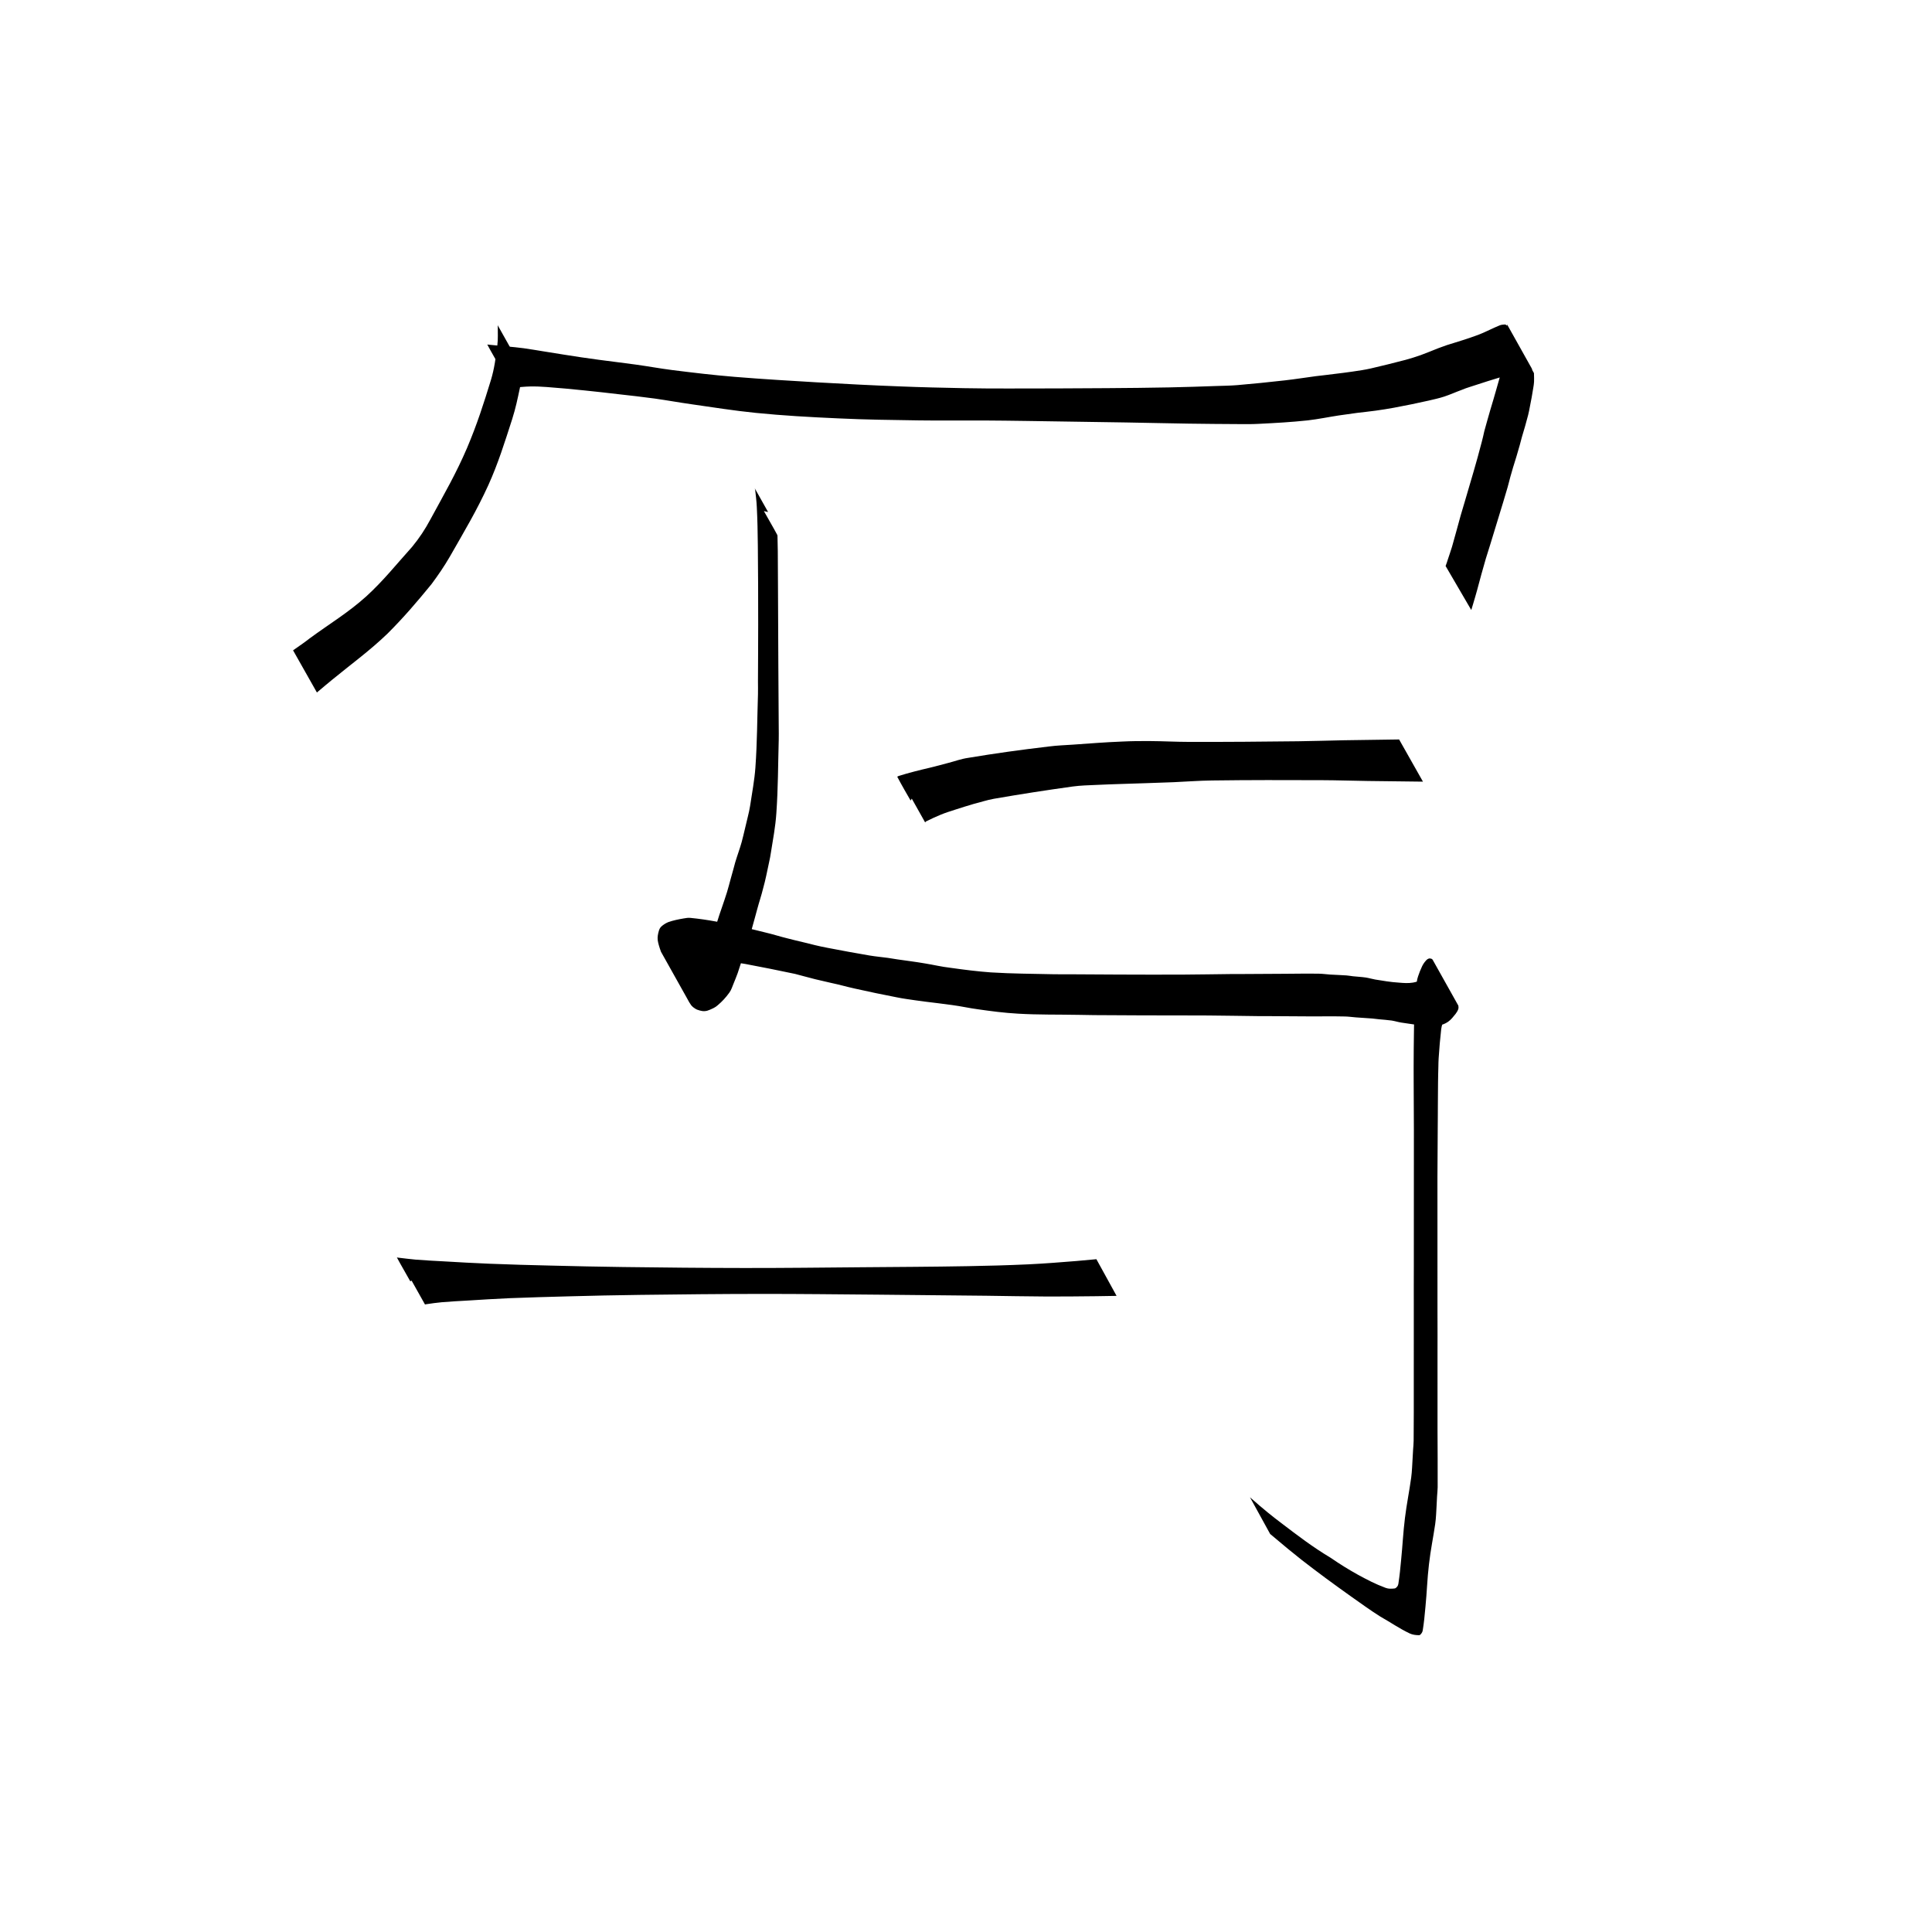
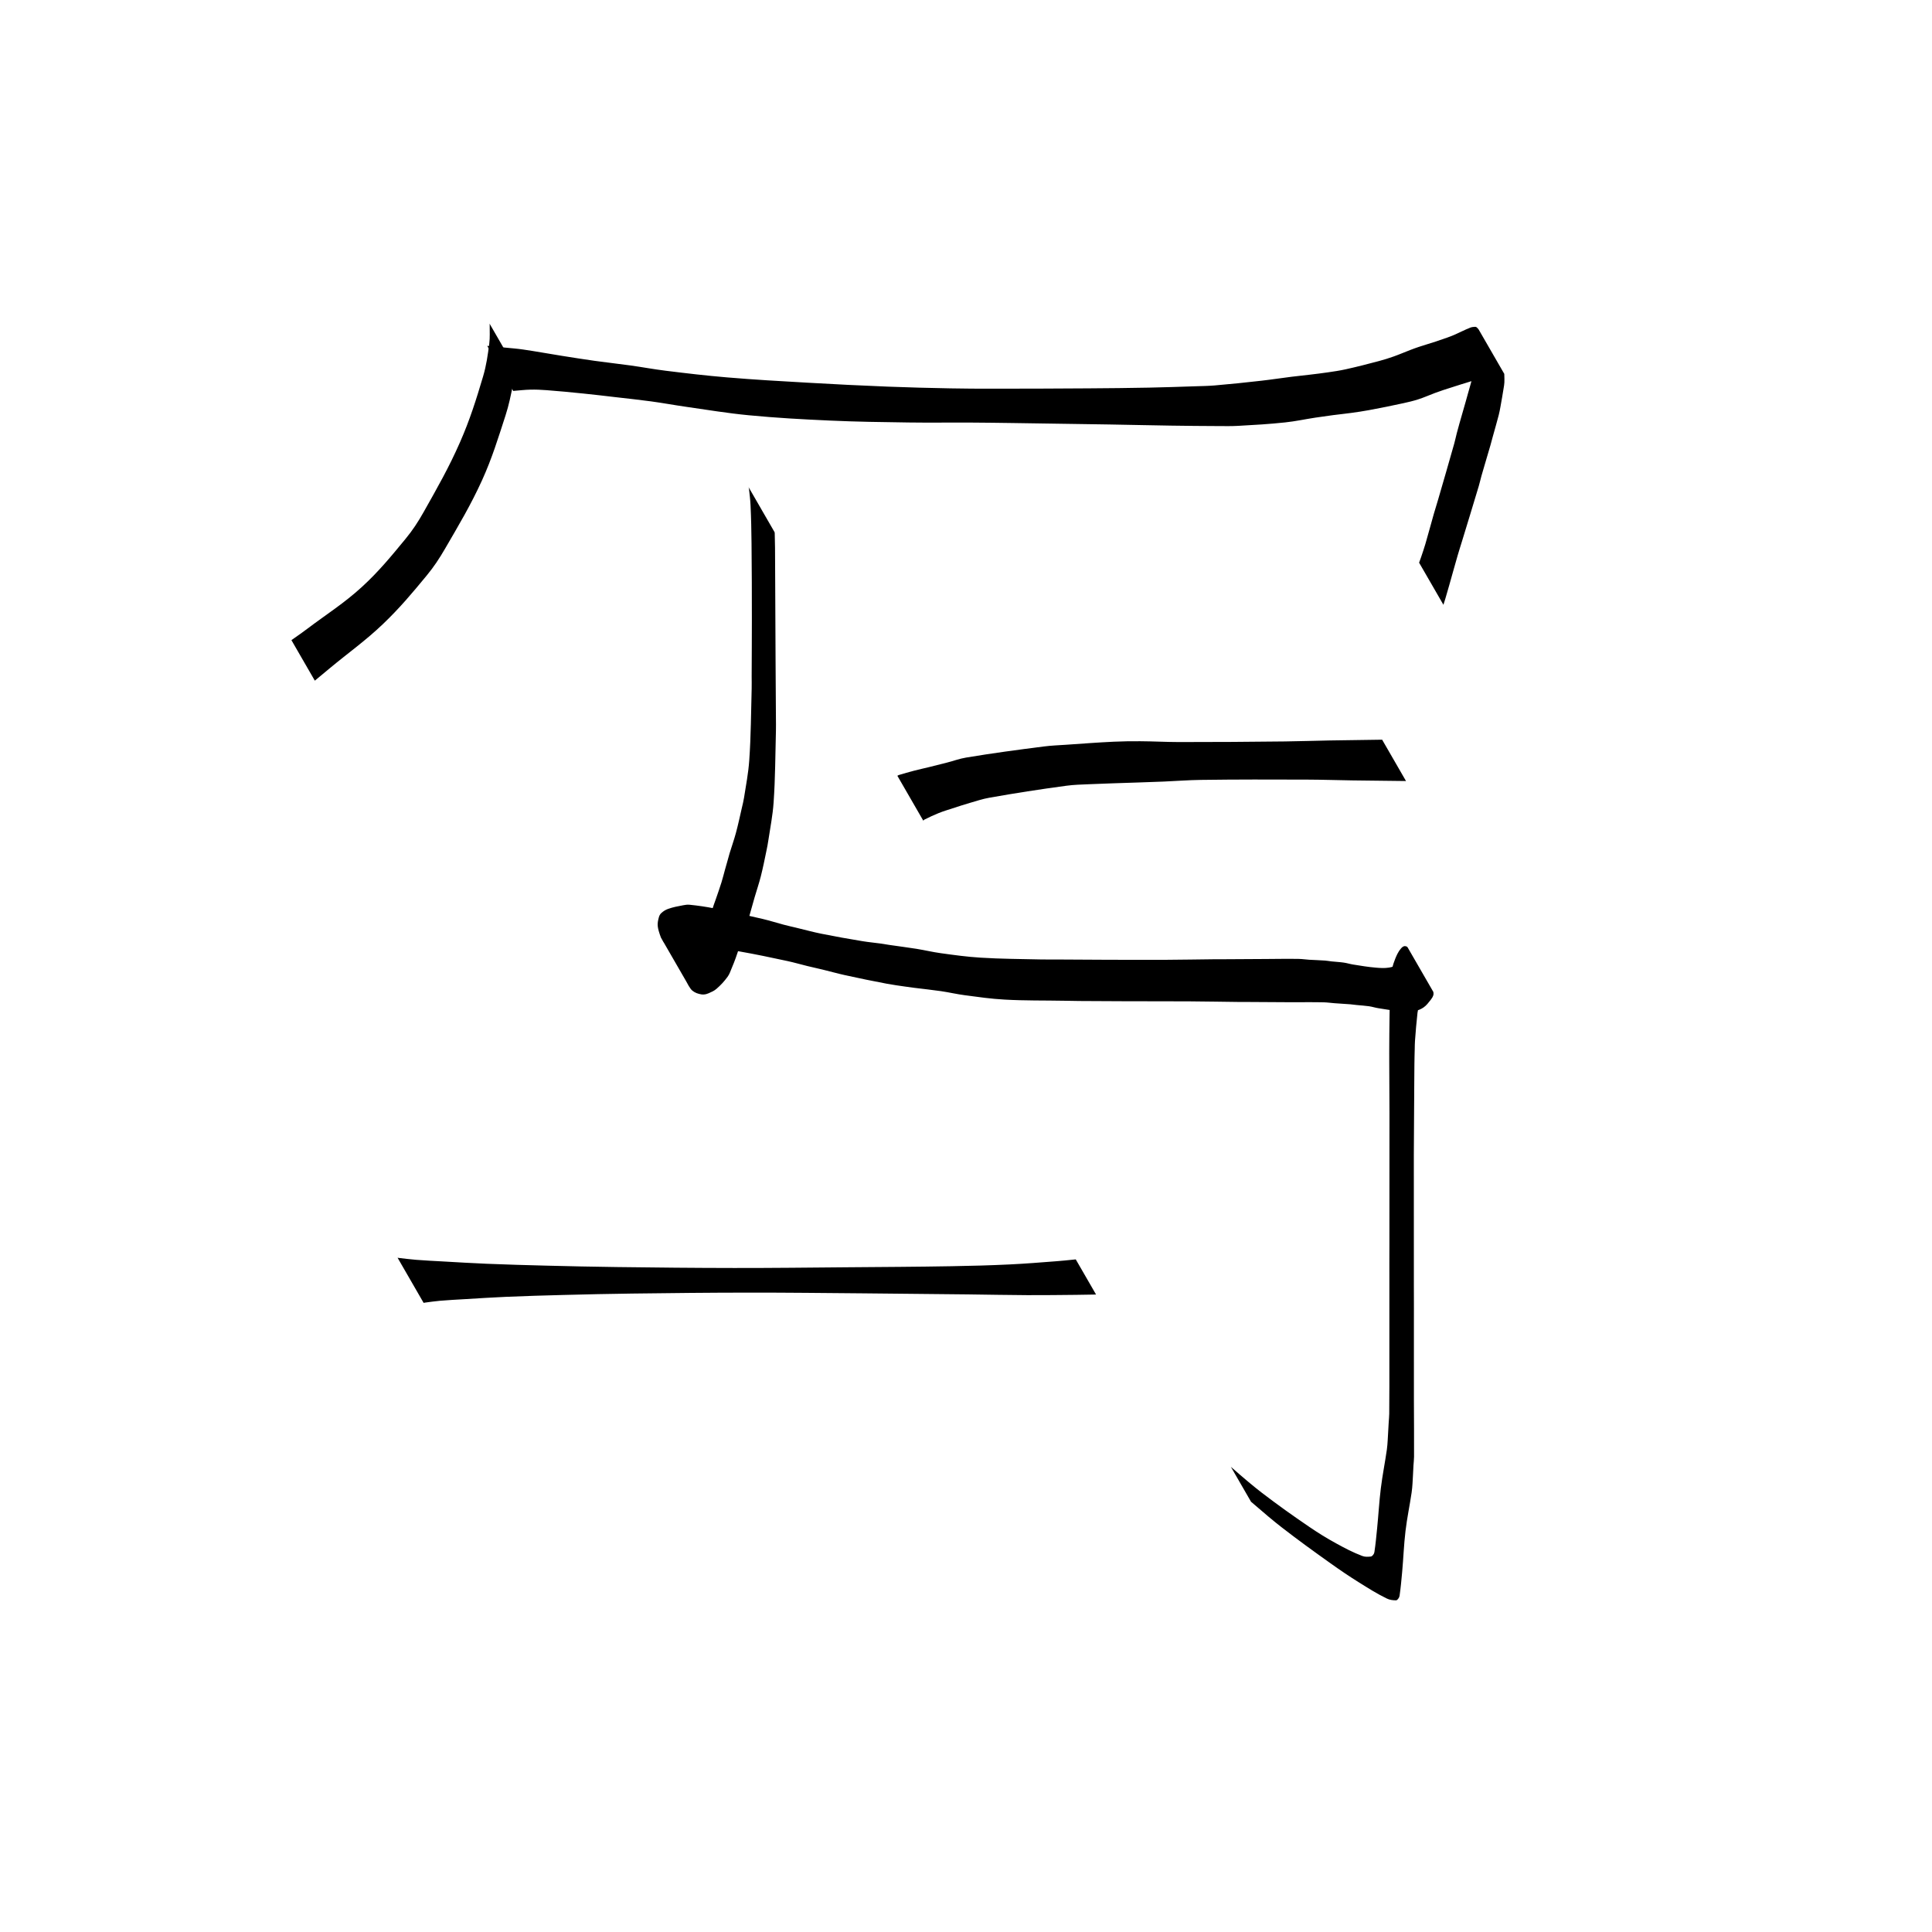
- <svg xmlns="http://www.w3.org/2000/svg" width="1475pt" height="1475pt" version="1.1" viewBox="0 0 1475 1475">
-   <path transform="matrix(1.4 0 0 1.4 222 247)" d="m119 13c4.9 8.4 7.3 13 7.3 13-0.013 0.31-0.032 0.54-0.056 0.71-0.44 2.9-0.69 5.5-1.3 8.4-1.3 6.1-2.3 11-4.2 17-4.2 13-7.6 24-13 36-6.4 14-13 25-21 39-3.2 5.5-6.3 10-10 15-8.1 9.9-15 18-24 27-9.8 9.4-19 16-30 25-2 1.6-4.8 4-8.5 7.1l-13-23c3.9-2.7 6.9-4.8 8.9-6.4 11-8.1 21-14 31-23 9.4-8.6 16-17 25-27 4.1-5 7.1-9.6 10-15 7.6-14 14-25 20-39 5.5-13 9-24 13-37 1.9-6.3 2.6-12 3.5-19 0.46-3.6 0.18-6.7 0.24-10 3e-3 -0.21-0.016-0.51-0.057-0.9 0-2.3e-7 2.4 4.2 7.3 13z" />
-   <path transform="matrix(1.4 0 0 1.4 372 249)" d="m7.3 23c-4.9-8.5-7.3-13-7.3-13 0.22 0.043 0.39 0.071 0.51 0.082 3.6 0.35 6.6 0.61 10 0.97 3.3 0.33 6.1 0.53 9.4 1 7.6 1.1 14 2.3 22 3.5 6.5 1 12 1.9 19 2.8 7 0.98 13 1.6 20 2.6 7 0.97 13 2.1 20 3 12 1.5 22 2.7 34 3.7 16 1.3 30 2.1 45 3 16 0.9 29 1.6 45 2.2 12 0.49 23 0.73 35 0.97 8.4 0.16 16 0.18 24 0.18 19-0.001 35-0.059 54-0.19 12-0.08 22-0.18 34-0.41 9.2-0.18 17-0.46 26-0.77 3.7-0.12 7-0.15 11-0.46 9.2-0.77 17-1.6 26-2.6 6-0.68 11-1.5 17-2.3 3.6-0.44 6.6-0.73 10-1.2 3.5-0.43 6.6-0.78 10-1.3 3.5-0.52 6.5-0.93 9.9-1.7 6.6-1.5 12-2.9 19-4.7 2.9-0.78 5.4-1.6 8.3-2.6 3.3-1.2 6.1-2.4 9.4-3.7 1.6-0.62 3-1.1 4.7-1.7 3.4-1.1 6.3-1.9 9.6-3 2.3-0.74 4.2-1.4 6.4-2.2 1.3-0.49 2.5-0.91 3.8-1.5 3.2-1.4 5.9-2.8 9.1-4.1 0.82-0.32 1.6-0.39 2.5-0.46 0.35-0.027 0.69-0.004 0.98 0.19 0.35 0.23 0.76 0.66 1.2 1.3l14 25c0.087 2.1 0.1 3.7 0.051 4.8-0.054 1.2-0.24 2.1-0.43 3.3-0.58 3.6-1.1 6.7-1.8 10-0.31 1.7-0.57 3.1-1 4.8-1.1 4.3-2.2 8-3.4 12-0.43 1.6-0.77 3-1.2 4.5-1.2 4.3-2.3 7.9-3.6 12-0.54 1.8-1 3.4-1.5 5.2-0.55 2-0.92 3.7-1.5 5.7-3.2 11-6.1 20-9.4 31-0.86 2.8-1.6 5.2-2.5 8-1.7 5.8-3.1 11-4.7 17-0.76 2.7-1.4 5-2.2 7.6-0.23 0.78-0.58 1.9-1 3.3l-14-24c0.51-1.4 0.89-2.4 1.1-3.2 0.86-2.6 1.6-4.7 2.4-7.3 1.7-5.8 3-11 4.7-17 0.82-2.8 1.6-5.3 2.4-8.1 3.2-11 6-20 9.1-32 0.57-2 0.91-3.8 1.4-5.9 0.49-1.9 0.93-3.5 1.5-5.4 1.2-4.3 2.3-8 3.5-12 0.45-1.6 0.82-2.9 1.3-4.5 1.2-4.3 2.3-7.9 3.4-12 0.43-1.7 0.7-3.1 0.98-4.8 0.61-3.7 1.1-6.9 1.6-11 0.16-1.2 0.3-2.2 0.32-3.5 0.017-1.2-0.049-2.9-0.2-5.1l14 25c-0.49-0.65-0.91-1.1-1.3-1.3-0.3-0.21-0.65-0.26-1-0.27-0.93-0.028-1.8-0.15-2.7 0.16-3.3 1.2-6 2.6-9.2 4-1.3 0.55-2.5 0.97-3.8 1.4-2.3 0.75-4.2 1.3-6.5 2-3.4 1.1-6.3 2-9.6 3.1-1.7 0.55-3.1 1-4.7 1.7-3.3 1.2-6.1 2.5-9.4 3.6-2.9 0.94-5.5 1.5-8.5 2.2-6.7 1.5-12 2.6-19 3.9-3.5 0.65-6.5 1.1-10 1.6-3.5 0.49-6.6 0.78-10 1.2-3.5 0.46-6.5 0.88-10 1.4-5.9 0.9-11 2-17 2.7-9.3 0.98-17 1.4-27 1.9-3.8 0.21-7.1 0.13-11 0.12-9.4-0.033-17-0.12-27-0.25-12-0.18-22-0.44-34-0.64-19-0.31-35-0.56-54-0.82-8.4-0.12-16-0.22-24-0.26-12-0.064-22 0.13-35-0.047-15-0.22-29-0.38-44-1.1-16-0.72-30-1.5-45-3-12-1.2-23-3-35-4.7-7-0.99-13-2.1-20-3.1-6.9-0.95-13-1.6-20-2.4-6.3-0.73-12-1.4-18-2-7.3-0.74-14-1.4-21-1.9-3.2-0.23-5.9-0.36-9-0.3-3.2 0.068-6 0.42-9.3 0.68-0.098 0.008-0.24 0.035-0.41 0.082 0 0-2.4-4.2-7.3-13z" />
-   <path transform="matrix(1.4 0 0 1.4 685 565)" d="m7.3 33c-4.9-8.4-7.3-13-7.3-13 0.28-0.2 0.52-0.33 0.69-0.39 3-0.93 5.7-1.7 8.8-2.5 2.8-0.75 5.3-1.3 8.2-2 3.6-0.89 6.7-1.7 10-2.6 3.8-0.96 6.9-2.2 11-2.8 15-2.5 28-4.3 44-6.2 4.5-0.57 8.3-0.69 13-1 9.3-0.64 17-1.3 27-1.7 5.2-0.25 9.7-0.29 15-0.26 7.6 0.041 14 0.45 22 0.46 21 0.029 39-0.12 59-0.35 8.7-0.093 16-0.39 25-0.55 6.9-0.12 17-0.27 30-0.43l13 23c-13-0.14-23-0.26-30-0.36-8.9-0.13-17-0.41-25-0.44-21-0.069-39-0.12-60 0.16-7.4 0.1-14 0.64-21 0.94-5.2 0.21-9.6 0.35-15 0.53-9.4 0.34-18 0.52-27 0.95-4.5 0.21-8.4 0.26-13 0.87-15 2.1-28 4.1-43 6.7-3.8 0.68-7 1.8-11 2.8-3.5 1-6.5 2-10 3.1-2.7 0.89-5.1 1.6-7.8 2.7-2.9 1.2-5.3 2.3-8.1 3.7-0.17 0.086-0.36 0.28-0.57 0.59 0 0-2.4-4.2-7.3-13z" />
-   <path transform="matrix(1.4 0 0 1.4 502 372)" d="m58 13c4.9 8.5 7.3 13 7.3 13 0.069 0.21 0.11 0.38 0.11 0.49 0.092 2.9 0.14 5.4 0.17 8.3 0.068 7.2 0.07 13 0.11 21 0.074 15 0.12 28 0.2 43 0.06 11 0.14 21 0.2 32 0.013 2.4 0.07 4.5 0.003 7-0.39 14-0.33 26-1.3 40-0.51 7.5-1.8 14-2.9 21-0.31 2.1-0.64 3.9-1.1 5.9-1.1 5.1-1.9 9.4-3.2 14-1 4.1-2.2 7.5-3.4 12-0.37 1.3-0.67 2.4-1 3.7-0.53 1.9-0.99 3.5-1.5 5.4-0.71 2.5-1.2 4.7-2 7.2-0.99 3.2-2 5.9-3 9-0.42 1.2-0.8 2.3-1.2 3.5-0.65 1.9-1.2 3.6-1.8 5.5-0.72 2-1.4 3.6-2.2 5.6-0.78 1.8-1.2 3.5-2.4 5.1-1.9 2.6-3.8 4.7-6.3 6.8-1.3 1.2-2.8 1.8-4.4 2.5-0.9 0.4-1.7 0.63-2.7 0.69-0.96 0.061-1.8-0.1-2.7-0.35-0.96-0.25-1.8-0.55-2.6-1.1-0.79-0.48-1.4-0.98-2-1.7-0.7-0.92-1.5-2.3-2.5-4.2l-14-25c-1-2.7-1.6-4.9-1.8-6.4-0.19-1.7 0.14-3.3 0.59-4.9 0.25-0.95 0.65-1.8 1.4-2.5 1.2-1.1 2.4-1.8 3.8-2.4 2.9-1 5.5-1.5 8.4-2 1.3-0.24 2.4-0.41 3.7-0.29 4.9 0.49 9.1 1.1 14 2 9.6 1.9 18 3.7 27 6 4.1 0.96 7.5 2.1 12 3.2 3 0.78 5.6 1.4 8.6 2.1 4.4 1.1 8.2 2.1 13 3 8.1 1.6 15 2.8 23 4.2 3.5 0.59 6.6 0.83 10 1.3 1.8 0.25 3.4 0.55 5.2 0.82 5.3 0.78 9.8 1.3 15 2.2 4.8 0.77 8.8 1.8 14 2.4 7.8 1.1 15 2 22 2.5 12 0.74 22 0.72 34 1 2.9 0.072 5.5 0.012 8.4 0.026 9.6 0.047 18 0.12 27 0.15 12 0.035 23 0.085 35 0.028 9.5-0.043 18-0.22 27-0.31 2-0.019 3.7 3e-3 5.6-6e-3 7.9-0.039 15-0.098 23-0.13 6.6-0.029 12-0.16 19-0.049 2.1 0.035 3.9 0.34 6 0.47 3.1 0.2 5.8 0.23 8.9 0.47 1.3 0.094 2.3 0.33 3.6 0.46 2.4 0.26 4.5 0.33 6.9 0.68 1.8 0.27 3.4 0.79 5.2 1.1 4.4 0.7 8.2 1.4 13 1.7 2.6 0.22 5 0.4 7.6-0.03 1.9-0.31 3.5-0.96 5.1-2 1.7-1.2 2.9-2.6 4.1-4.2 0.68-0.9 1.1-1.8 1.3-3 0.11-0.48 0.051-1.2-0.17-2.1l14 25c-0.19-0.26-0.37-0.42-0.52-0.47-0.49-0.16-0.96-0.28-1.5-0.16-0.66 0.16-1.2 0.44-1.7 0.93-0.91 0.93-1.6 1.9-2.2 3-0.96 1.8-1.6 3.4-2.3 5.4-0.37 1-0.62 1.9-0.74 3-0.63 5.5-0.99 10-1.4 16-0.12 1.5-0.091 2.8-0.14 4.4-0.043 1.5-0.08 2.8-0.11 4.3-0.034 1.6-0.056 2.9-0.074 4.5-0.026 2.4-0.035 4.5-0.052 6.9-0.017 2.3-0.032 4.2-0.045 6.4-9e-3 1.5-9e-3 2.9-0.019 4.4-0.014 2.4-0.035 4.4-0.05 6.8-0.058 9.3-0.14 17-0.16 27-0.035 26 9e-3 48 0.021 74 2e-3 2.2 0.012 4.1 0.017 6.3 4e-3 2.2 0.01 4 0.01 6.1 0 3-0.01 5.7-0.01 8.7 0 15-0.01 28 7e-3 43 0.013 11 0.15 20 0.077 31-0.012 1.7-0.23 3.2-0.33 5-0.2 3.5-0.29 6.5-0.52 9.9-0.12 1.8-0.23 3.4-0.5 5.2-1.1 7.6-2.5 14-3.4 22-0.96 8-1.1 15-1.9 23-0.43 4.7-0.79 8.7-1.5 13-0.088 0.61-0.32 1.1-0.7 1.6-0.35 0.46-0.74 0.99-1.3 0.98-1.8-8e-3 -3.5-0.21-5.2-1-5.8-2.8-10-5.8-16-9.2-5.7-3.6-10-6.8-16-11-9.7-6.9-18-13-27-20-4.1-3.2-9.9-8-17-14l-11-20c7.3 6.5 13 11 17 14 9.2 7 17 13 27 19 5.1 3.5 9.6 6.3 15 9.3 5 2.7 9.3 5 15 7.1 1.6 0.6 3.1 0.49 4.8 0.33 0.57-0.055 0.99-0.48 1.4-0.92 0.39-0.47 0.63-0.98 0.72-1.6 0.7-4.6 1.1-8.6 1.5-13 0.8-7.9 1.1-15 2.1-23 0.95-7.7 2.3-14 3.4-22 0.26-1.8 0.34-3.4 0.47-5.2 0.23-3.5 0.36-6.4 0.56-9.9 0.1-1.8 0.29-3.2 0.3-5 0.12-11 0.064-20 0.076-31 0.017-15 8e-3 -28 7e-3 -43 0-3.1-0.01-5.7-9e-3 -8.8 0-2.1 5e-3 -4 0.01-6.1 5e-3 -2.2 0.015-4.1 0.016-6.3 0.016-26 0.055-48 0.034-74-8e-3 -9.5-0.079-18-0.12-27-9e-3 -2.4-0.015-4.5-0.015-6.9 1e-3 -1.5 0.01-2.9 0.017-4.4 0.012-2.3 0.017-4.2 0.037-6.5 0.022-2.4 0.053-4.4 0.084-6.8 0.02-1.6 0.037-3 0.063-4.5 0.024-1.5 0.042-2.8 0.08-4.4 0.037-1.5 0.03-2.8 0.13-4.4 0.38-5.6 0.68-10 1.3-16 0.11-1.1 0.35-2 0.71-3.1 0.68-2 1.3-3.6 2.2-5.5 0.59-1.2 1.2-2.1 2.1-3.1 0.45-0.52 0.96-0.91 1.6-1.1 0.49-0.15 0.97-2e-3 1.5 0.16 0.17 0.057 0.35 0.23 0.56 0.52l14 25c0.13 0.8 0.13 1.4-3e-3 1.8-0.34 1-0.83 1.8-1.5 2.7-1.3 1.6-2.4 3.1-4.1 4.3-1.6 1.1-3.2 1.7-5.1 2-2.6 0.43-4.9 0.33-7.5 0.12-4.5-0.36-8.2-1-13-1.7-1.8-0.29-3.4-0.82-5.2-1.1-2.4-0.35-4.5-0.44-6.9-0.69-1.3-0.13-2.3-0.3-3.6-0.41-3.2-0.26-5.9-0.38-9-0.62-2.1-0.16-3.9-0.45-6-0.49-6.7-0.15-12-0.021-19-0.051-8-0.036-15-0.096-23-0.14-2-0.011-3.7 0.011-5.6-9e-3 -9.6-0.1-18-0.28-27-0.34-12-0.079-23-0.026-35-0.066-9.6-0.031-18-0.064-27-0.14-3-0.023-5.5-0.084-8.5-0.14-12-0.22-22 2e-3 -33-0.64-7.9-0.44-15-1.4-22-2.4-4.8-0.63-8.8-1.6-14-2.3-5.2-0.76-9.7-1.2-15-1.9-1.8-0.23-3.3-0.43-5.1-0.69-3.6-0.54-6.7-0.92-10-1.6-8.2-1.6-15-3-23-4.8-4.5-0.98-8.2-2.1-13-3.1-3-0.72-5.6-1.3-8.6-2-4-0.97-7.4-2-11-2.9-9.4-2-18-3.7-27-5.4-4.8-0.83-8.9-1.3-14-1.7-1.3-0.1-2.4 0.076-3.6 0.33-3 0.61-5.6 1.1-8.4 2.1-1.5 0.56-2.6 1.4-3.8 2.5-0.71 0.66-1.2 1.4-1.4 2.4-0.47 1.6-0.81 3.2-0.63 4.9 0.16 1.5 0.77 3.7 1.8 6.4l-14-25c0.95 1.8 1.8 3.2 2.4 4.1 0.56 0.74 1.2 1.3 2 1.7 0.85 0.51 1.7 0.81 2.6 1.1 0.93 0.24 1.8 0.37 2.7 0.34 1-0.035 1.9-0.15 2.8-0.53 1.6-0.67 3.1-1.3 4.4-2.4 2.4-2.1 4.3-4.2 6.3-6.8 1.2-1.6 1.7-3.2 2.5-5 0.84-1.9 1.4-3.6 2.2-5.6 0.69-1.9 1.2-3.6 1.8-5.5 0.42-1.2 0.83-2.3 1.2-3.5 1.1-3.2 2-5.8 3-9 0.78-2.5 1.3-4.7 2-7.2 0.53-1.9 0.99-3.5 1.5-5.4 0.36-1.3 0.64-2.4 1-3.7 1.2-4 2.5-7.4 3.5-11 1.3-4.9 2.2-9.2 3.4-14 0.46-2 0.91-3.7 1.2-5.7 1.1-7.4 2.4-14 2.9-21 0.99-14 0.95-26 1.4-40 0.07-2.4-0.012-4.5-5e-3 -7 0.032-11 0.13-20 0.12-31-0.014-15-0.013-28-0.19-43-0.086-7.5-0.2-14-0.56-21-0.16-3.4-0.54-6.2-0.91-9.6-0.02-0.17-0.098-0.41-0.24-0.72 0-2.3e-7 2.4 4.2 7.3 13z" />
-   <path transform="matrix(1.4 0 0 1.4 303 960)" d="m7.3 13c-4.9-8.5-7.3-13-7.3-13 0.29 0.062 0.52 0.1 0.67 0.12 3.4 0.39 6.4 0.79 9.8 1.1 5.3 0.42 9.8 0.62 15 0.91 8.6 0.48 16 0.96 25 1.3 12 0.47 22 0.75 33 1 14 0.35 26 0.62 40 0.8 23 0.29 43 0.51 66 0.53 22 0.021 42-0.22 64-0.41 20-0.17 38-0.23 58-0.59 11-0.2 21-0.45 33-1 9.3-0.44 17-1.1 26-1.8 2.5-0.19 6.1-0.53 11-1l11 20c-4.9 0.094-8.6 0.15-11 0.18-9.6 0.085-18 0.21-27 0.17-12-0.049-22-0.29-33-0.42-21-0.23-38-0.42-59-0.59-23-0.18-42-0.43-64-0.41-23 0.022-43 0.24-66 0.53-14 0.17-25 0.44-39 0.8-11 0.29-21 0.57-32 1-8.1 0.35-15 0.82-23 1.3-4.9 0.29-9.1 0.48-14 0.91-3 0.26-5.6 0.67-8.6 1.1-0.13 0.016-0.31 0.056-0.54 0.12 0 0-2.4-4.2-7.3-13z" />
+ <svg xmlns="http://www.w3.org/2000/svg" width="1474.6pt" height="1474.6pt" version="1.1" viewBox="0 0 1474.6 1474.6">
+   <g>
+     <path transform="matrix(1.3577 0 0 1.3577 222.43 247.05)" d="m118.69 12.618c4.856 8.412 7.285 12.618 7.285 12.618-0.013 0.309-0.032 0.545-0.056 0.709-0.444 2.94-0.689 5.486-1.319 8.392-1.314 6.066-2.314 11.318-4.231 17.222-4.182 12.883-7.575 24.055-13.173 36.389-6.351 13.99-13.153 25.332-20.873 38.615-3.215 5.532-6.265 10.142-10.334 15.08-8.126 9.863-15.204 18.292-24.438 27.125-9.833 9.406-19.433 16.154-29.898 24.85-1.983 1.648-4.817 4.002-8.502 7.06l-13.151-22.779c3.894-2.709 6.861-4.832 8.899-6.37 10.796-8.148 20.7-14.368 30.679-23.497 9.417-8.614 16.396-17.146 24.514-26.994 4.083-4.953 7.114-9.605 10.266-15.197 7.619-13.514 14.241-25.107 20.468-39.316 5.485-12.516 9.029-23.744 12.91-36.846 1.872-6.321 2.641-11.972 3.487-18.51 0.461-3.564 0.178-6.672 0.237-10.266 3e-3 -0.211-0.016-0.512-0.057-0.904 0-2.2541e-7 2.429 4.206 7.286 12.618z" />
+     <path transform="matrix(1.3577 0 0 1.3577 371.86 249.43)" d="m7.328 23.396c-4.886-8.462-7.328-12.693-7.328-12.693 0.219 0.043 0.389 0.071 0.508 0.082 3.574 0.35 6.641 0.609 10.214 0.968 3.304 0.333 6.147 0.531 9.433 1.011 7.633 1.114 14.134 2.337 21.753 3.543 6.487 1.027 12.046 1.922 18.55 2.835 6.998 0.983 13.025 1.607 20.024 2.582 6.955 0.969 12.872 2.111 19.841 2.973 12.05 1.489 22.389 2.722 34.488 3.742 15.901 1.34 29.563 2.082 45.495 2.998 15.709 0.903 29.18 1.577 44.902 2.2 12.285 0.487 22.822 0.731 35.115 0.971 8.385 0.164 15.574 0.183 23.961 0.183 18.854-0.001 35.015-0.059 53.868-0.187 11.857-0.08 22.02-0.175 33.874-0.407 9.192-0.18 17.068-0.462 26.256-0.768 3.738-0.125 6.95-0.149 10.677-0.463 9.153-0.771 16.983-1.607 26.111-2.638 6.037-0.681 11.182-1.501 17.211-2.253 3.558-0.444 6.619-0.731 10.179-1.163 3.546-0.431 6.589-0.776 10.122-1.304 3.488-0.521 6.489-0.933 9.932-1.694 6.618-1.464 12.248-2.91 18.796-4.659 2.925-0.781 5.404-1.56 8.259-2.569 3.328-1.176 6.096-2.413 9.396-3.67 1.632-0.622 3.035-1.148 4.693-1.698 3.36-1.113 6.278-1.948 9.641-3.05 2.258-0.739 4.184-1.403 6.419-2.209 1.346-0.485 2.498-0.912 3.811-1.48 3.213-1.388 5.861-2.825 9.117-4.107 0.823-0.324 1.602-0.393 2.483-0.462 0.349-0.027 0.69-0.003 0.98 0.191 0.347 0.233 0.759 0.665 1.235 1.295l14.421 24.977c0.087 2.091 0.104 3.699 0.051 4.824-0.054 1.154-0.245 2.133-0.429 3.274-0.583 3.615-1.103 6.71-1.762 10.312-0.307 1.681-0.571 3.124-0.996 4.778-1.109 4.317-2.206 7.978-3.386 12.276-0.434 1.584-0.77 2.953-1.224 4.531-1.228 4.266-2.33 7.907-3.579 12.166-0.538 1.832-1.016 3.396-1.526 5.236-0.554 2.001-0.92 3.747-1.512 5.737-3.231 10.856-6.112 20.127-9.41 30.963-0.857 2.815-1.642 5.213-2.463 8.039-1.694 5.834-3.057 10.861-4.721 16.704-0.761 2.672-1.415 4.962-2.206 7.626-0.233 0.782-0.583 1.895-1.05 3.338l-13.668-23.673c0.508-1.375 0.888-2.437 1.139-3.185 0.856-2.554 1.623-4.734 2.383-7.318 1.718-5.841 3.018-10.897 4.696-16.749 0.816-2.844 1.605-5.255 2.43-8.096 3.202-11.031 5.966-20.48 9.077-31.537 0.572-2.033 0.914-3.814 1.443-5.858 0.487-1.879 0.932-3.483 1.459-5.351 1.214-4.302 2.292-7.978 3.515-12.277 0.446-1.567 0.818-2.912 1.254-4.481 1.192-4.289 2.29-7.944 3.397-12.256 0.427-1.662 0.703-3.11 0.981-4.804 0.613-3.719 1.065-6.919 1.564-10.654 0.162-1.205 0.305-2.243 0.322-3.459 0.017-1.187-0.049-2.88-0.2-5.082l14.421 24.977c-0.491-0.649-0.912-1.098-1.265-1.347-0.303-0.214-0.654-0.26-1.026-0.271-0.931-0.029-1.778-0.148-2.658 0.158-3.31 1.153-5.955 2.632-9.195 3.972-1.325 0.548-2.483 0.969-3.845 1.421-2.269 0.753-4.246 1.301-6.527 2.022-3.372 1.065-6.265 1.971-9.624 3.079-1.661 0.549-3.077 1.046-4.718 1.655-3.314 1.229-6.075 2.509-9.438 3.596-2.916 0.943-5.482 1.539-8.475 2.195-6.711 1.472-12.488 2.625-19.243 3.885-3.484 0.649-6.494 1.078-10.005 1.568-3.547 0.495-6.606 0.777-10.156 1.244-3.517 0.463-6.528 0.882-10.035 1.414-5.943 0.902-10.986 2.047-16.963 2.683-9.252 0.984-17.223 1.428-26.513 1.94-3.801 0.209-7.069 0.134-10.875 0.12-9.396-0.033-17.45-0.116-26.845-0.253-12.069-0.176-22.411-0.443-34.479-0.641-19.057-0.312-35.391-0.555-54.448-0.817-8.402-0.115-15.604-0.216-24.006-0.26-12.103-0.064-22.479 0.126-34.582-0.047-15.492-0.222-28.777-0.38-44.256-1.08-15.937-0.721-29.602-1.46-45.483-2.978-12.324-1.178-22.798-2.983-35.055-4.723-6.978-0.991-12.918-2.123-19.902-3.078-6.949-0.951-12.933-1.559-19.9-2.366-6.329-0.734-11.75-1.395-18.089-2.037-7.275-0.737-13.514-1.365-20.806-1.903-3.15-0.232-5.862-0.363-9.021-0.297-3.25 0.068-6.022 0.425-9.262 0.68-0.098 0.008-0.236 0.035-0.413 0.082 0 0-2.443-4.231-7.328-12.693z" />
+     <path transform="matrix(1.3577 0 0 1.3577 684.92 564.57)" d="m7.289 32.911c-4.859-8.416-7.289-12.625-7.289-12.625 0.285-0.204 0.515-0.334 0.693-0.387 3.046-0.925 5.671-1.673 8.75-2.481 2.847-0.747 5.319-1.258 8.177-1.962 3.62-0.892 6.721-1.668 10.332-2.596 3.75-0.964 6.88-2.175 10.7-2.811 15.184-2.528 28.27-4.263 43.539-6.217 4.473-0.572 8.347-0.69 12.846-0.998 9.279-0.636 17.229-1.26 26.519-1.7 5.245-0.248 9.749-0.292 14.999-0.265 7.645 0.041 14.193 0.449 21.838 0.46 20.804 0.029 38.636-0.124 59.439-0.345 8.721-0.093 16.192-0.394 24.912-0.551 6.947-0.125 16.871-0.269 29.773-0.432l13.417 23.24c-13.099-0.138-23.175-0.258-30.228-0.359-8.92-0.128-16.564-0.411-25.485-0.441-20.841-0.069-38.707-0.124-59.546 0.161-7.367 0.101-13.668 0.638-21.029 0.941-5.195 0.213-9.649 0.347-14.845 0.532-9.432 0.335-17.521 0.523-26.949 0.954-4.528 0.207-8.43 0.26-12.922 0.868-15.179 2.053-28.161 4.055-43.243 6.73-3.81 0.676-6.969 1.76-10.687 2.833-3.53 1.019-6.522 2.005-10.015 3.144-2.735 0.891-5.106 1.587-7.776 2.657-2.878 1.153-5.277 2.309-8.055 3.686-0.172 0.086-0.364 0.283-0.575 0.592 0 0-2.43-4.208-7.289-12.625z" />
+     <path transform="matrix(1.3577 0 0 1.3577 501.96 371.7)" d="m58.381 12.678c4.88 8.452 7.319 12.678 7.319 12.678 0.069 0.211 0.105 0.376 0.109 0.494 0.091 2.896 0.141 5.38 0.168 8.277 0.068 7.249 0.07 13.463 0.105 20.712 0.073 15.156 0.124 28.147 0.205 43.303 0.06 11.161 0.141 20.727 0.199 31.889 0.013 2.434 0.07 4.522 0.003 6.955-0.389 14.119-0.335 26.243-1.306 40.333-0.514 7.458-1.839 13.762-2.934 21.157-0.308 2.082-0.644 3.856-1.075 5.917-1.059 5.072-1.905 9.437-3.179 14.46-1.041 4.108-2.241 7.545-3.431 11.612-0.374 1.28-0.674 2.384-1.037 3.667-0.532 1.881-0.99 3.492-1.521 5.372-0.71 2.515-1.248 4.69-2.023 7.185-0.99 3.187-1.953 5.882-3.019 9.045-0.42 1.245-0.802 2.305-1.227 3.549-0.651 1.906-1.155 3.559-1.848 5.451-0.719 1.963-1.354 3.64-2.183 5.558-0.778 1.802-1.247 3.482-2.405 5.066-1.904 2.605-3.814 4.661-6.25 6.776-1.331 1.156-2.782 1.75-4.393 2.465-0.899 0.399-1.741 0.631-2.723 0.693-0.962 0.061-1.8-0.102-2.732-0.347-0.956-0.252-1.771-0.55-2.617-1.059-0.789-0.475-1.435-0.985-1.993-1.718-0.697-0.915-1.542-2.326-2.534-4.231l-14.191-24.579c-1.043-2.73-1.648-4.868-1.815-6.414-0.187-1.729 0.143-3.254 0.59-4.935 0.253-0.953 0.65-1.79 1.375-2.46 1.161-1.073 2.359-1.833 3.847-2.367 2.864-1.028 5.461-1.472 8.449-2.048 1.26-0.243 2.379-0.414 3.656-0.286 4.885 0.491 9.058 1.113 13.878 2.05 9.608 1.868 17.794 3.722 27.323 5.96 4.101 0.963 7.532 2.118 11.608 3.181 3.007 0.784 5.606 1.372 8.628 2.098 4.41 1.058 8.161 2.103 12.608 2.998 8.06 1.621 15.003 2.846 23.114 4.189 3.537 0.586 6.608 0.826 10.159 1.322 1.813 0.253 3.354 0.552 5.165 0.819 5.267 0.776 9.8 1.315 15.056 2.159 4.782 0.768 8.821 1.786 13.618 2.448 7.814 1.077 14.523 2.024 22.396 2.518 11.771 0.739 21.893 0.715 33.684 1.003 2.947 0.072 5.475 0.012 8.423 0.026 9.574 0.047 17.781 0.121 27.356 0.148 12.286 0.035 22.817 0.085 35.102 0.028 9.485-0.043 17.613-0.22 27.098-0.313 1.967-0.019 3.653 3e-3 5.621-6e-3 7.896-0.039 14.665-0.098 22.562-0.133 6.631-0.029 12.317-0.161 18.947-0.049 2.091 0.035 3.87 0.337 5.957 0.467 3.128 0.196 5.816 0.234 8.942 0.466 1.268 0.094 2.34 0.327 3.605 0.465 2.419 0.264 4.511 0.332 6.92 0.681 1.848 0.268 3.381 0.79 5.225 1.081 4.422 0.697 8.21 1.366 12.67 1.742 2.647 0.224 4.967 0.397 7.589-0.03 1.901-0.31 3.516-0.96 5.109-2.041 1.716-1.164 2.886-2.586 4.14-4.236 0.685-0.901 1.071-1.847 1.323-2.95 0.109-0.478 0.051-1.175-0.172-2.092l14.449 25.027c-0.193-0.262-0.369-0.419-0.525-0.468-0.49-0.155-0.96-0.279-1.459-0.158-0.664 0.162-1.237 0.443-1.716 0.931-0.913 0.928-1.557 1.874-2.17 3.023-0.964 1.807-1.613 3.45-2.312 5.375-0.372 1.025-0.615 1.944-0.739 3.028-0.632 5.527-0.991 10.285-1.417 15.832-0.118 1.524-0.091 2.838-0.135 4.366-0.043 1.505-0.08 2.794-0.112 4.299-0.034 1.585-0.056 2.944-0.074 4.529-0.026 2.414-0.035 4.483-0.052 6.897-0.017 2.252-0.032 4.183-0.045 6.436-9e-3 1.539-9e-3 2.858-0.019 4.397-0.014 2.369-0.035 4.4-0.05 6.769-0.058 9.335-0.145 17.336-0.157 26.671-0.035 25.816 9e-3 47.944 0.021 73.76 2e-3 2.209 0.012 4.102 0.017 6.311 4e-3 2.152 0.01 3.996 0.01 6.148 0 3.05-0.01 5.666-0.01 8.716 0 15.103-0.01 28.049 7e-3 43.151 0.013 10.942 0.153 20.32 0.077 31.261-0.012 1.74-0.229 3.224-0.329 4.961-0.199 3.475-0.29 6.458-0.525 9.93-0.124 1.818-0.234 3.38-0.499 5.184-1.118 7.603-2.54 14.053-3.45 21.684-0.955 8.01-1.139 14.939-1.875 22.972-0.43 4.693-0.787 8.721-1.456 13.386-0.088 0.612-0.319 1.135-0.697 1.624-0.352 0.456-0.742 0.986-1.317 0.984-1.839-8e-3 -3.501-0.209-5.155-1.012-5.782-2.807-10.442-5.796-15.891-9.205-5.683-3.555-10.438-6.792-15.896-10.683-9.669-6.894-17.927-12.852-27.314-20.125-4.141-3.207-9.885-8.003-17.233-14.385l-11.335-19.632c7.348 6.456 13.111 11.284 17.289 14.483 9.188 7.034 17.278 12.787 26.841 19.303 5.116 3.486 9.645 6.278 15.072 9.257 4.99 2.739 9.332 5.033 14.652 7.058 1.561 0.595 3.099 0.493 4.762 0.332 0.57-0.055 0.987-0.482 1.351-0.924 0.388-0.47 0.629-0.983 0.719-1.586 0.698-4.624 1.052-8.621 1.522-13.273 0.796-7.901 1.12-14.711 2.095-22.593 0.946-7.658 2.3-14.146 3.39-21.785 0.261-1.822 0.344-3.401 0.468-5.238 0.234-3.455 0.356-6.421 0.556-9.877 0.101-1.751 0.286-3.248 0.305-5.002 0.115-10.848 0.064-20.147 0.076-30.996 0.017-15.094 8e-3 -28.032 7e-3 -43.126 0-3.063-0.01-5.689-9e-3 -8.751 0-2.139 5e-3 -3.972 0.01-6.111 5e-3 -2.19 0.015-4.066 0.016-6.256 0.016-25.782 0.055-47.881 0.034-73.664-8e-3 -9.5-0.079-17.643-0.116-27.144-9e-3 -2.408-0.015-4.473-0.015-6.881 1e-3 -1.54 0.01-2.86 0.017-4.399 0.012-2.258 0.017-4.193 0.037-6.451 0.022-2.395 0.053-4.448 0.084-6.843 0.02-1.592 0.037-2.956 0.063-4.547 0.024-1.524 0.042-2.831 0.08-4.355 0.037-1.529 0.03-2.841 0.134-4.366 0.385-5.64 0.685-10.479 1.261-16.103 0.113-1.102 0.347-2.038 0.706-3.086 0.675-1.966 1.305-3.643 2.24-5.5 0.594-1.18 1.235-2.14 2.106-3.134 0.451-0.515 0.958-0.908 1.613-1.11 0.491-0.151 0.973-2e-3 1.461 0.163 0.168 0.057 0.353 0.231 0.556 0.521l14.449 25.027c0.131 0.797 0.13 1.393-3e-3 1.789-0.34 1.01-0.826 1.823-1.493 2.654-1.303 1.624-2.377 3.138-4.096 4.311-1.593 1.088-3.236 1.675-5.138 1.992-2.603 0.434-4.908 0.331-7.538 0.121-4.46-0.357-8.246-1.038-12.666-1.738-1.849-0.293-3.383-0.825-5.235-1.097-2.411-0.354-4.503-0.438-6.926-0.691-1.251-0.131-2.317-0.304-3.571-0.407-3.158-0.257-5.872-0.385-9.031-0.62-2.092-0.156-3.876-0.449-5.972-0.494-6.651-0.146-12.354-0.021-19.006-0.051-7.951-0.036-14.767-0.096-22.718-0.137-1.97-0.011-3.659 0.011-5.63-9e-3 -9.615-0.101-17.856-0.276-27.472-0.338-12.294-0.079-22.832-0.026-35.125-0.066-9.573-0.031-17.778-0.064-27.35-0.138-2.971-0.023-5.518-0.084-8.488-0.139-11.718-0.219-21.777 2e-3 -33.478-0.645-7.858-0.435-14.551-1.411-22.353-2.445-4.766-0.631-8.783-1.614-13.54-2.312-5.193-0.761-9.674-1.191-14.88-1.855-1.785-0.228-3.313-0.429-5.093-0.694-3.615-0.538-6.728-0.918-10.319-1.598-8.237-1.561-15.279-3.002-23.468-4.802-4.471-0.983-8.245-2.072-12.694-3.149-2.994-0.725-5.578-1.274-8.572-2.002-4.004-0.973-7.393-1.991-11.422-2.858-9.423-2.026-17.509-3.744-27.003-5.406-4.755-0.832-8.873-1.332-13.685-1.717-1.271-0.101-2.379 0.076-3.628 0.334-2.969 0.613-5.557 1.072-8.391 2.147-1.48 0.562-2.628 1.394-3.787 2.472-0.71 0.659-1.159 1.442-1.424 2.374-0.469 1.649-0.813 3.152-0.634 4.857 0.163 1.549 0.769 3.689 1.819 6.42l-14.191-24.579c0.95 1.826 1.76 3.176 2.43 4.051 0.564 0.736 1.209 1.254 2.002 1.734 0.847 0.513 1.663 0.814 2.621 1.066 0.93 0.244 1.765 0.37 2.726 0.337 1.003-0.035 1.889-0.147 2.817-0.528 1.631-0.671 3.071-1.29 4.407-2.442 2.442-2.105 4.34-4.167 6.263-6.755 1.159-1.56 1.676-3.2 2.454-4.982 0.84-1.924 1.448-3.62 2.162-5.594 0.687-1.898 1.182-3.558 1.839-5.467 0.424-1.233 0.828-2.276 1.25-3.51 1.078-3.151 2.048-5.838 3.034-9.019 0.777-2.504 1.296-4.695 2.002-7.22 0.526-1.883 0.991-3.492 1.52-5.374 0.362-1.289 0.639-2.404 1.027-3.686 1.212-4.003 2.455-7.375 3.545-11.414 1.327-4.914 2.213-9.191 3.357-14.151 0.456-1.977 0.905-3.664 1.217-5.669 1.147-7.379 2.427-13.683 2.949-21.132 0.985-14.062 0.951-26.162 1.353-40.252 0.07-2.435-0.012-4.524-5e-3 -6.959 0.032-10.97 0.127-20.373 0.117-31.342-0.014-15.145-0.013-28.127-0.187-43.272-0.086-7.525-0.202-13.978-0.558-21.495-0.159-3.36-0.539-6.224-0.913-9.568-0.019-0.175-0.098-0.413-0.237-0.715 0-2.2647e-7 2.44 4.226 7.319 12.678z" />
+     <path transform="matrix(1.3577 0 0 1.3577 303.44 959.96)" d="m7.328 12.693c-4.886-8.462-7.328-12.693-7.328-12.693 0.291 0.062 0.515 0.102 0.674 0.12 3.433 0.386 6.37 0.787 9.813 1.06 5.253 0.417 9.767 0.616 15.028 0.91 8.625 0.482 16.015 0.957 24.647 1.308 11.639 0.473 21.62 0.753 33.264 1.047 13.907 0.351 25.829 0.621 39.74 0.796 23.151 0.29 42.997 0.508 66.151 0.529 22.39 0.021 41.581-0.224 63.971-0.407 20.357-0.166 37.807-0.235 58.161-0.591 11.434-0.2 21.236-0.455 32.659-0.999 9.263-0.441 17.188-1.109 26.434-1.816 2.505-0.191 6.077-0.532 10.717-1.021l11.407 19.758c-4.855 0.094-8.59 0.153-11.204 0.176-9.586 0.085-17.802 0.206-27.387 0.166-11.719-0.049-21.761-0.294-33.479-0.423-20.596-0.226-38.249-0.424-58.845-0.591-22.554-0.182-41.886-0.428-64.44-0.407-22.94 0.022-42.602 0.238-65.54 0.529-13.589 0.172-25.236 0.442-38.822 0.795-11.222 0.292-20.84 0.568-32.055 1.047-8.103 0.346-15.04 0.825-23.136 1.308-4.893 0.292-9.093 0.484-13.977 0.91-3.018 0.263-5.585 0.671-8.59 1.06-0.127 0.016-0.306 0.056-0.536 0.12 0 0-2.443-4.231-7.328-12.693z" />
+   </g>
</svg>
